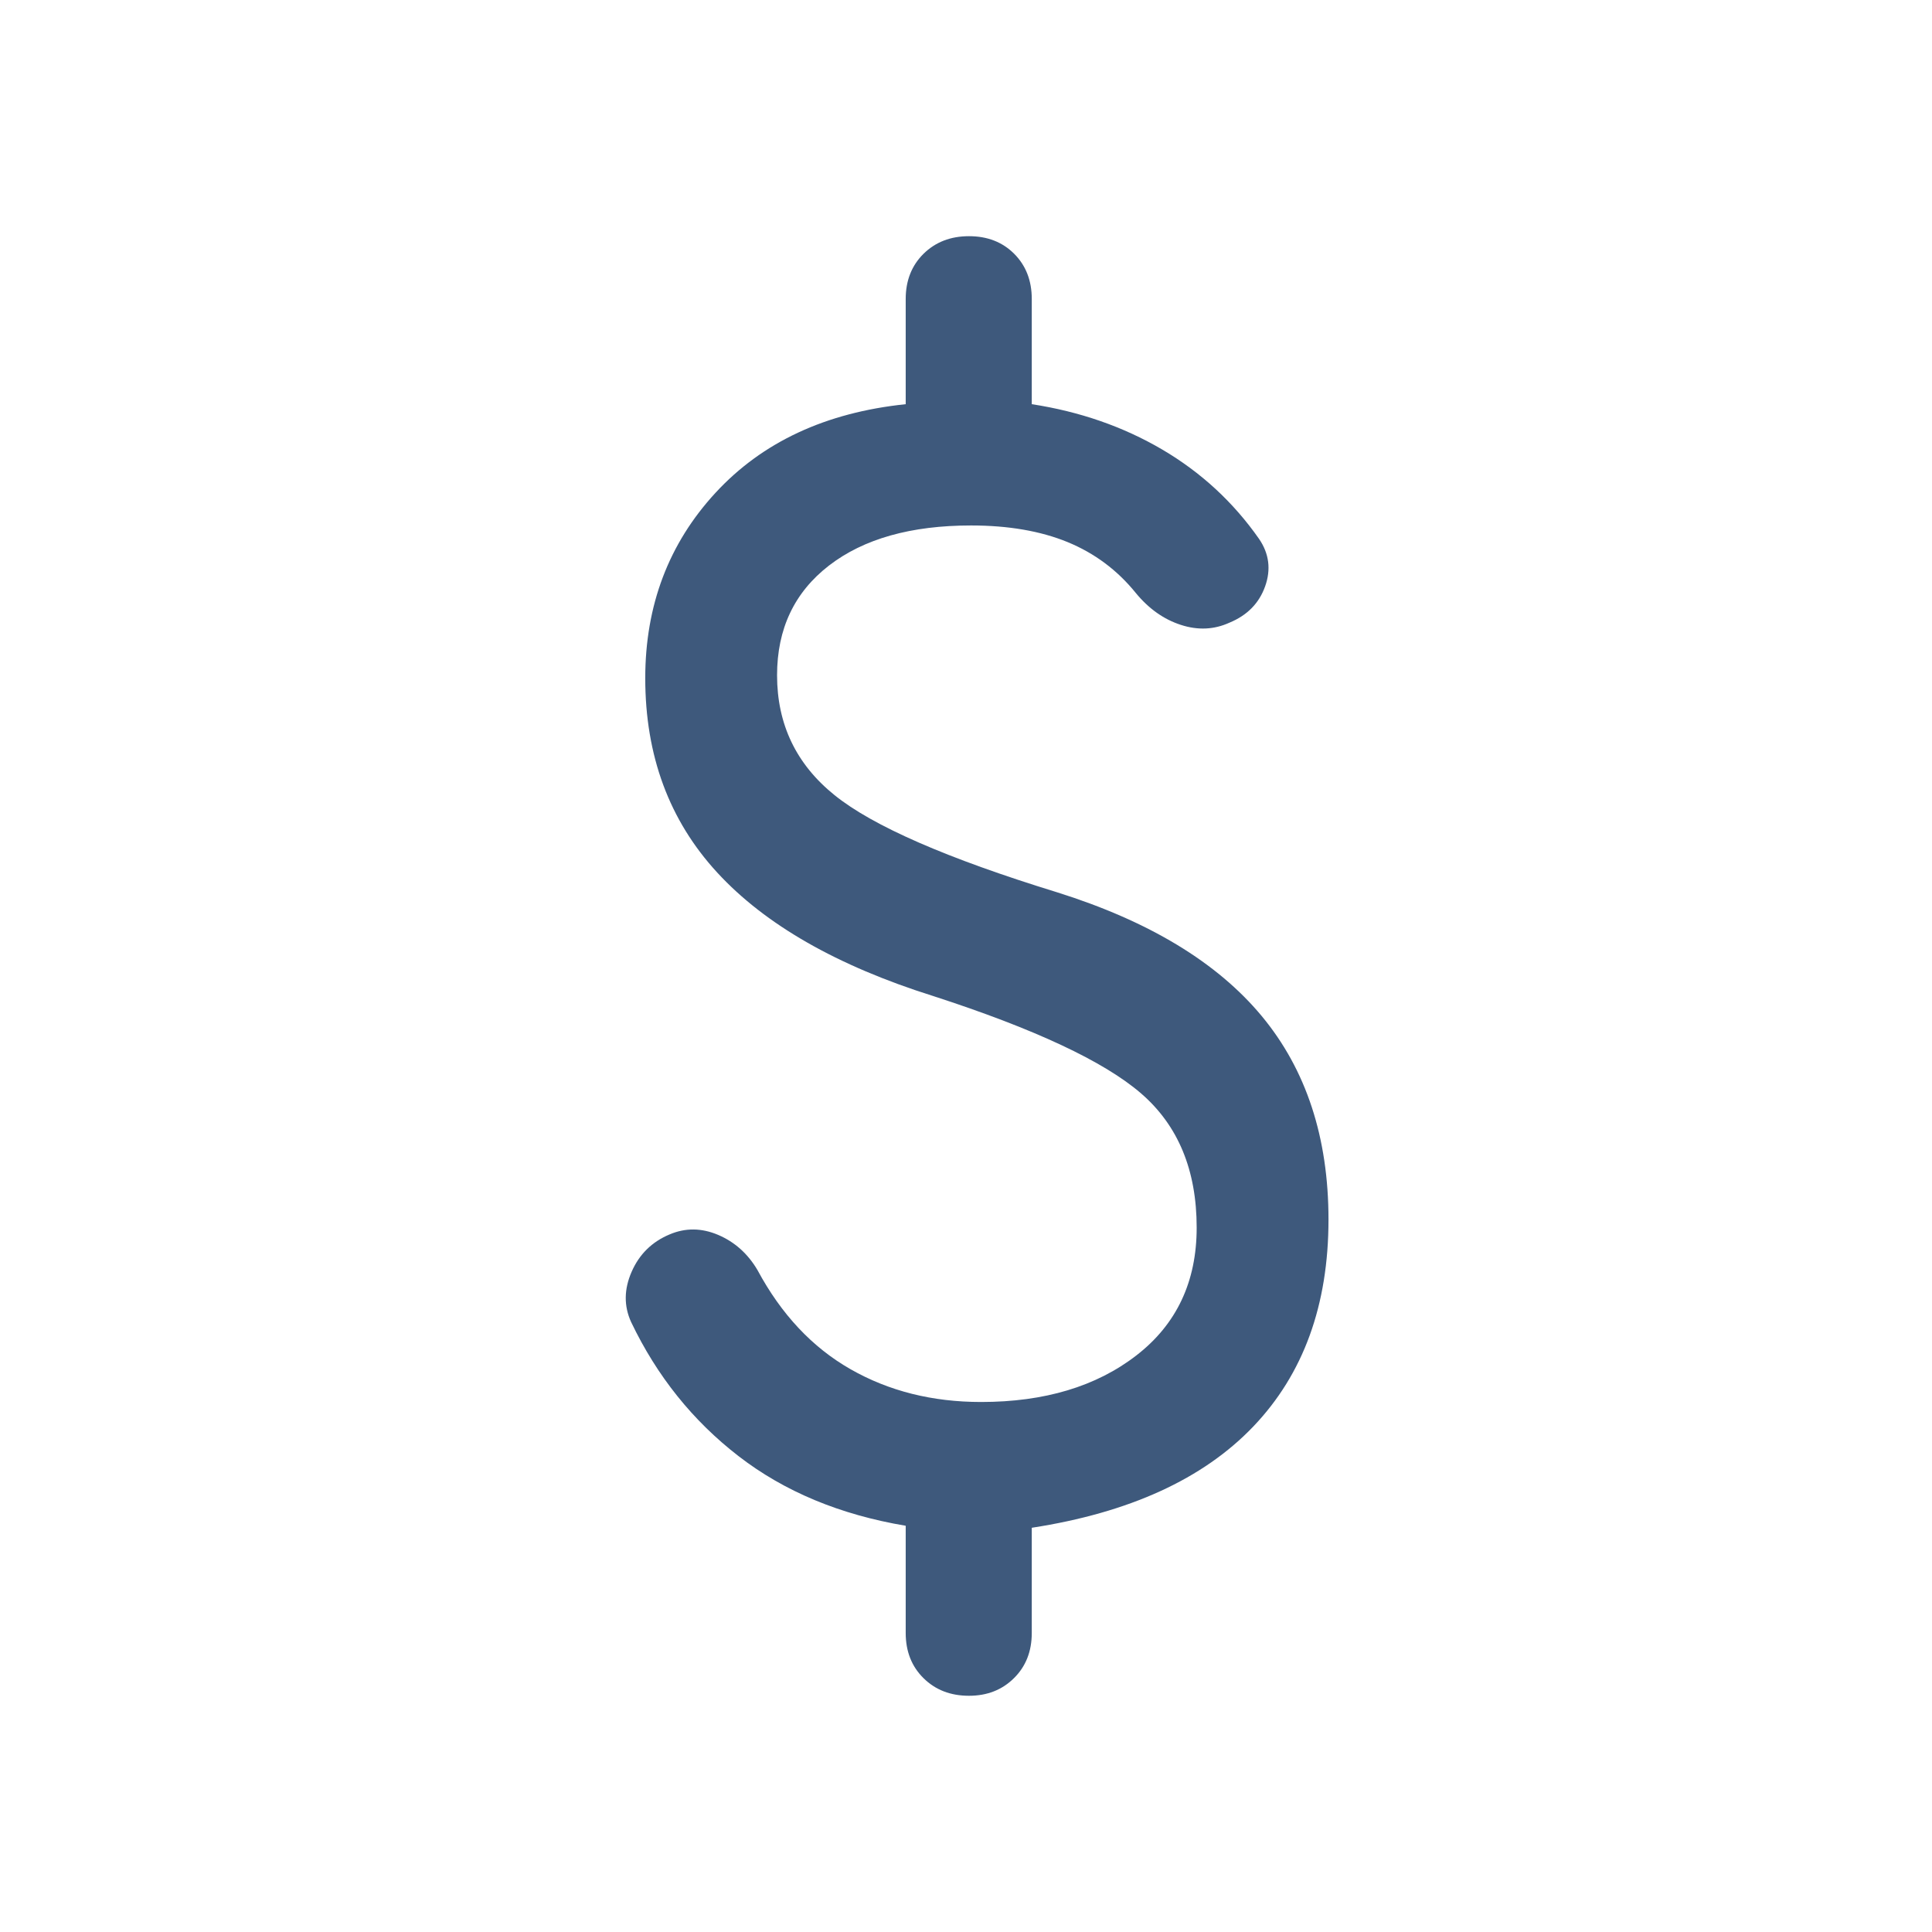
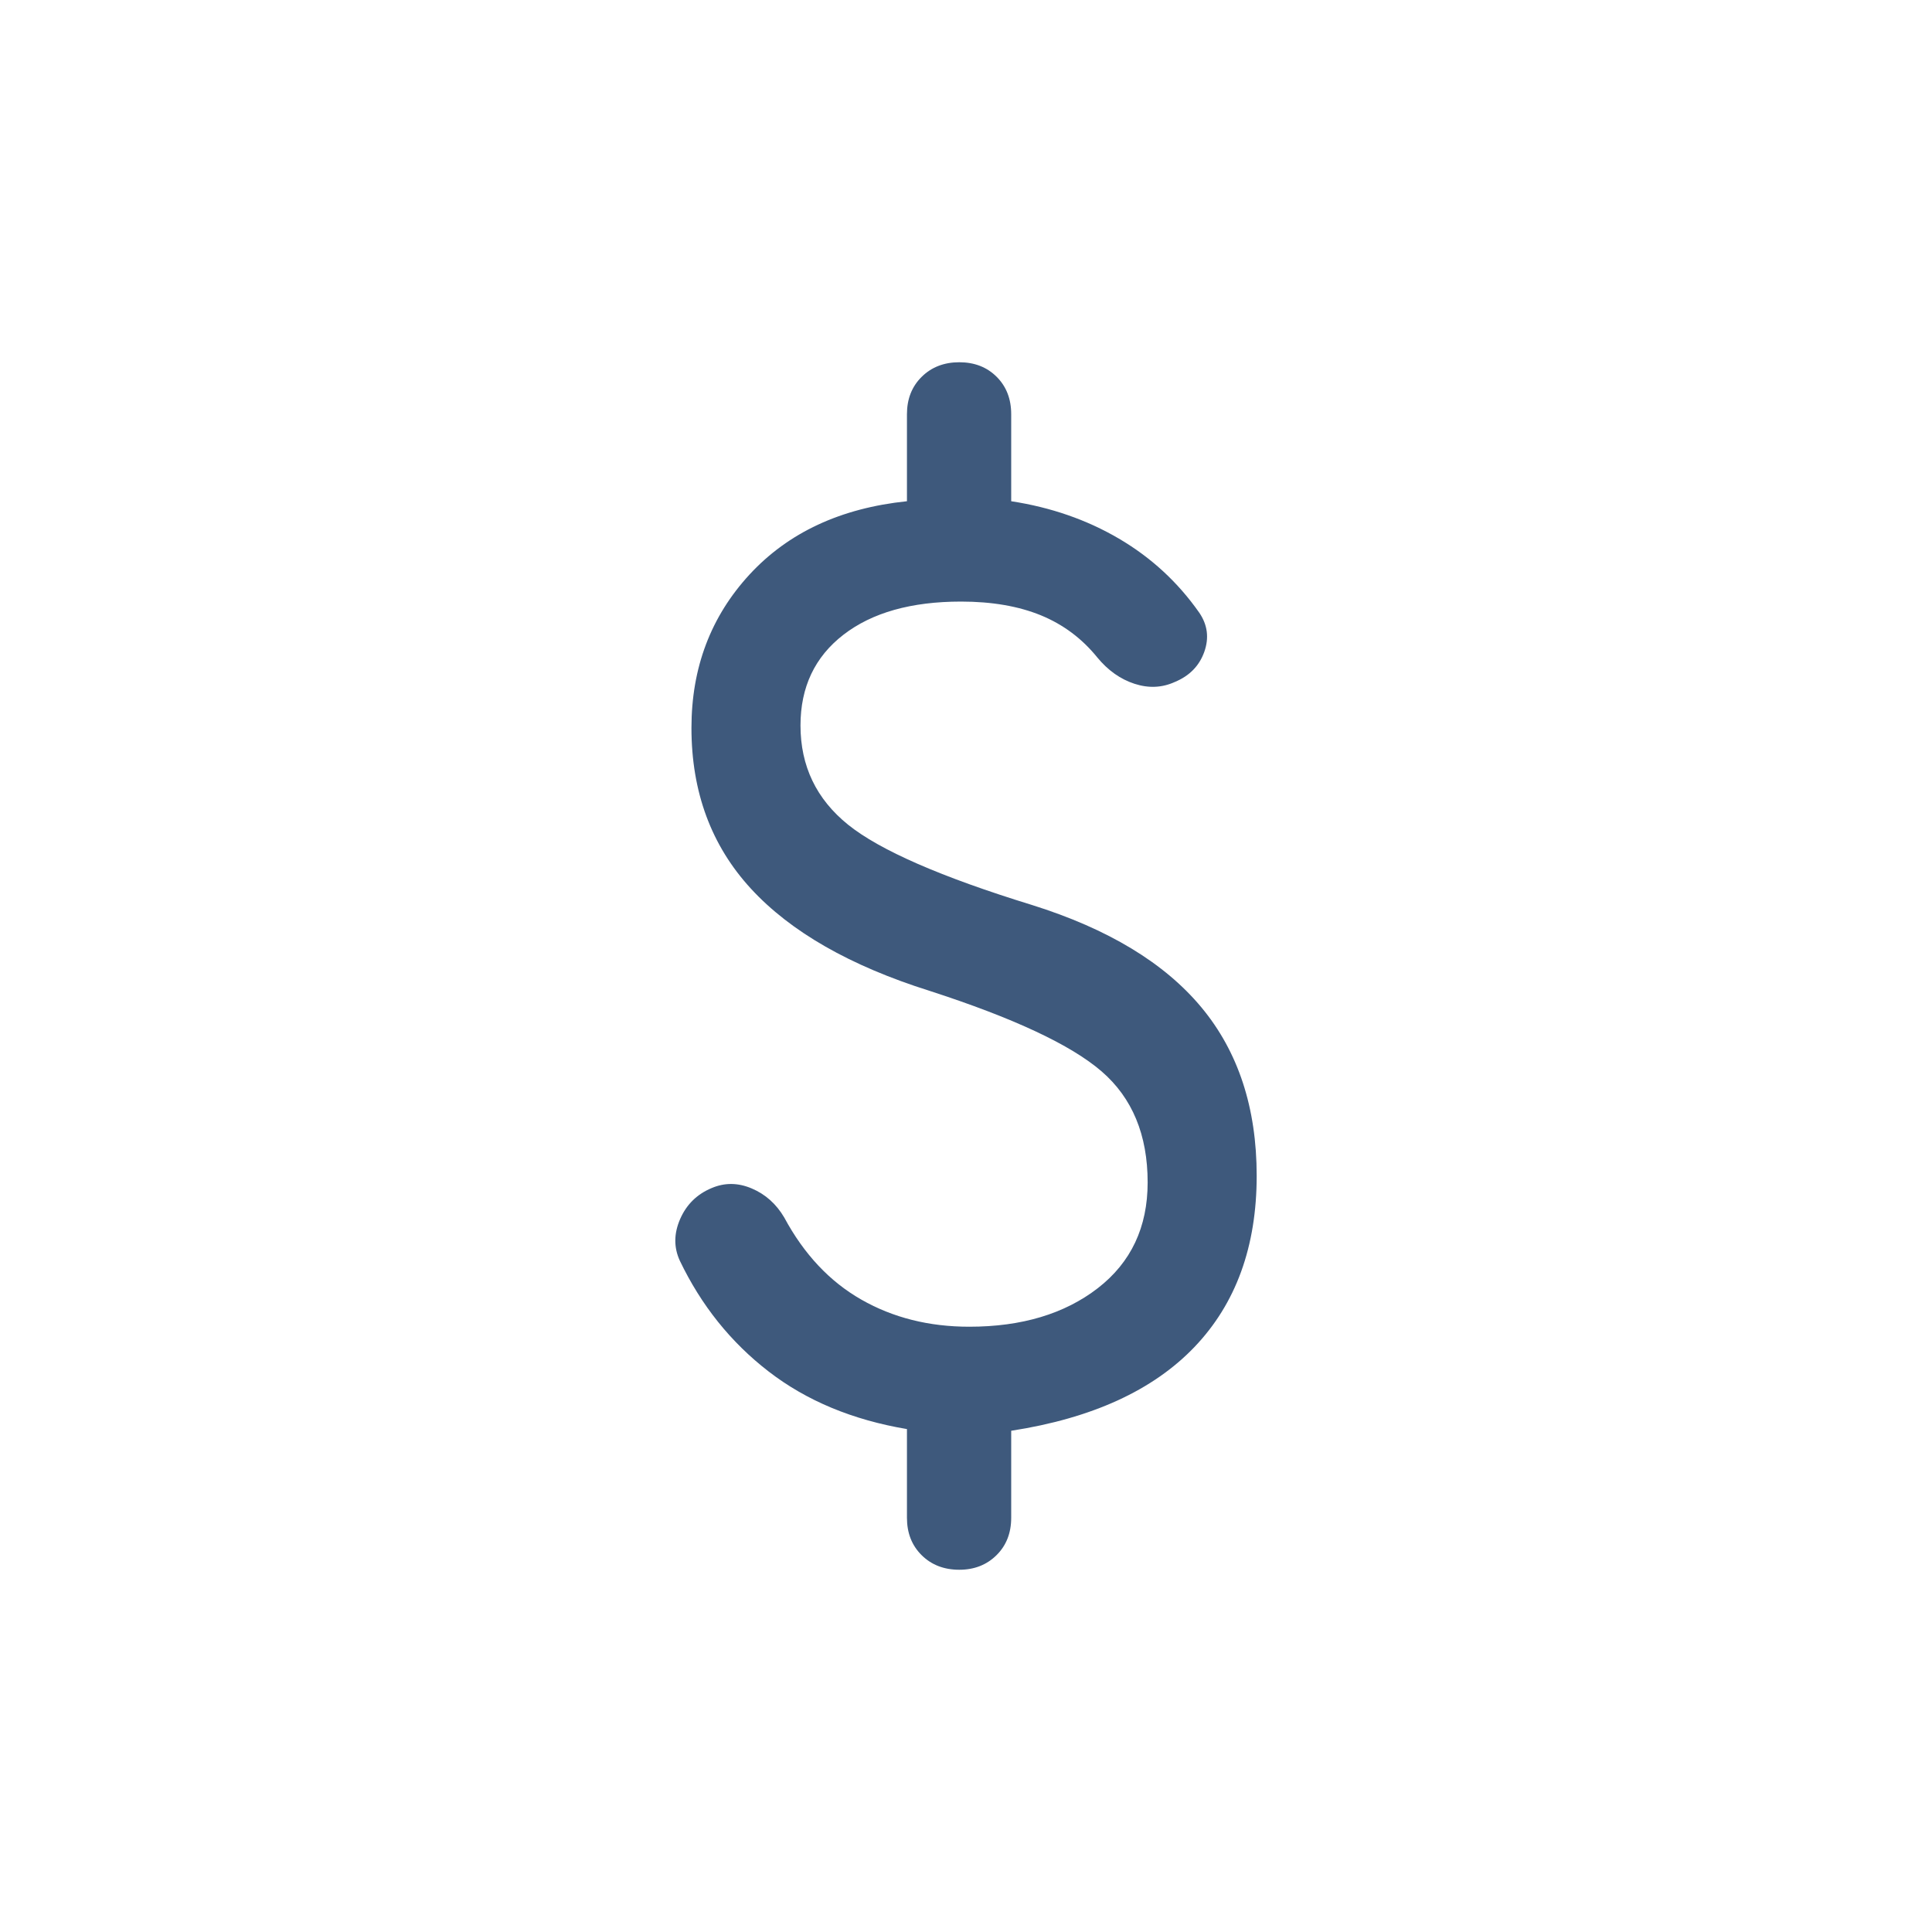
<svg xmlns="http://www.w3.org/2000/svg" width="48" height="48" viewBox="0 0 48 48" fill="none">
-   <path d="M24.074 42.131C23.617 42.131 23.241 41.986 22.945 41.694C22.65 41.403 22.502 41.029 22.502 40.571V37.907C20.871 37.633 19.486 37.056 18.349 36.177C17.212 35.299 16.322 34.189 15.681 32.848C15.498 32.449 15.502 32.032 15.693 31.596C15.884 31.16 16.199 30.851 16.638 30.668C17.029 30.502 17.43 30.506 17.841 30.68C18.252 30.855 18.578 31.146 18.818 31.552C19.41 32.654 20.181 33.476 21.132 34.018C22.083 34.561 23.163 34.832 24.374 34.832C25.95 34.832 27.237 34.446 28.234 33.674C29.232 32.902 29.731 31.844 29.731 30.5C29.731 29.073 29.271 27.962 28.35 27.166C27.429 26.37 25.706 25.563 23.181 24.745C20.797 23.995 19.009 22.972 17.818 21.677C16.627 20.383 16.031 18.774 16.031 16.85C16.031 15.041 16.613 13.505 17.776 12.244C18.939 10.983 20.515 10.249 22.502 10.042V7.428C22.502 6.971 22.65 6.597 22.945 6.305C23.241 6.014 23.617 5.868 24.074 5.868C24.532 5.868 24.906 6.014 25.197 6.305C25.488 6.597 25.634 6.971 25.634 7.428V10.042C26.826 10.225 27.905 10.6 28.871 11.166C29.837 11.733 30.641 12.474 31.282 13.39C31.531 13.755 31.581 14.148 31.432 14.567C31.283 14.986 30.988 15.287 30.548 15.469C30.166 15.644 29.762 15.663 29.338 15.525C28.914 15.388 28.541 15.124 28.219 14.733C27.76 14.165 27.195 13.744 26.524 13.468C25.853 13.193 25.053 13.055 24.126 13.055C22.633 13.055 21.456 13.387 20.596 14.051C19.736 14.716 19.306 15.624 19.306 16.776C19.306 17.995 19.782 18.988 20.734 19.755C21.686 20.523 23.528 21.327 26.26 22.168C28.543 22.884 30.238 23.909 31.345 25.241C32.452 26.574 33.006 28.26 33.006 30.3C33.006 32.424 32.383 34.138 31.138 35.441C29.893 36.744 28.058 37.583 25.634 37.957V40.571C25.634 41.029 25.486 41.403 25.191 41.694C24.896 41.986 24.524 42.131 24.074 42.131Z" fill="#3E597C" />
+   <path d="M23.833 39C23.455 39 23.143 38.88 22.899 38.639C22.655 38.398 22.533 38.088 22.533 37.709V35.505C21.183 35.278 20.037 34.801 19.096 34.074C18.155 33.348 17.42 32.429 16.889 31.32C16.738 30.99 16.741 30.645 16.899 30.284C17.057 29.924 17.318 29.668 17.681 29.517C18.005 29.379 18.336 29.382 18.677 29.527C19.017 29.671 19.286 29.912 19.484 30.248C19.974 31.159 20.612 31.839 21.399 32.288C22.185 32.737 23.079 32.962 24.081 32.962C25.385 32.962 26.45 32.642 27.275 32.004C28.1 31.365 28.513 30.489 28.513 29.377C28.513 28.197 28.132 27.278 27.37 26.619C26.608 25.96 25.183 25.293 23.094 24.617C21.122 23.996 19.643 23.15 18.657 22.079C17.672 21.008 17.179 19.677 17.179 18.085C17.179 16.588 17.66 15.318 18.622 14.274C19.585 13.231 20.888 12.624 22.533 12.453V10.291C22.533 9.912 22.655 9.603 22.899 9.362C23.143 9.121 23.455 9 23.833 9C24.211 9 24.521 9.121 24.762 9.362C25.003 9.603 25.123 9.912 25.123 10.291V12.453C26.109 12.604 27.002 12.914 27.801 13.383C28.6 13.852 29.265 14.465 29.796 15.223C30.002 15.525 30.043 15.849 29.92 16.196C29.796 16.543 29.553 16.792 29.189 16.943C28.872 17.087 28.539 17.103 28.188 16.989C27.837 16.875 27.528 16.657 27.262 16.334C26.882 15.864 26.415 15.515 25.86 15.287C25.304 15.06 24.643 14.946 23.876 14.946C22.641 14.946 21.667 15.22 20.955 15.77C20.244 16.319 19.888 17.071 19.888 18.024C19.888 19.032 20.282 19.854 21.07 20.489C21.857 21.123 23.381 21.789 25.642 22.485C27.53 23.077 28.932 23.925 29.848 25.027C30.764 26.129 31.222 27.524 31.222 29.212C31.222 30.969 30.707 32.387 29.677 33.465C28.646 34.543 27.129 35.237 25.123 35.547V37.709C25.123 38.088 25.001 38.398 24.757 38.639C24.513 38.88 24.205 39 23.833 39Z" fill="#3E597C" />
</svg>
